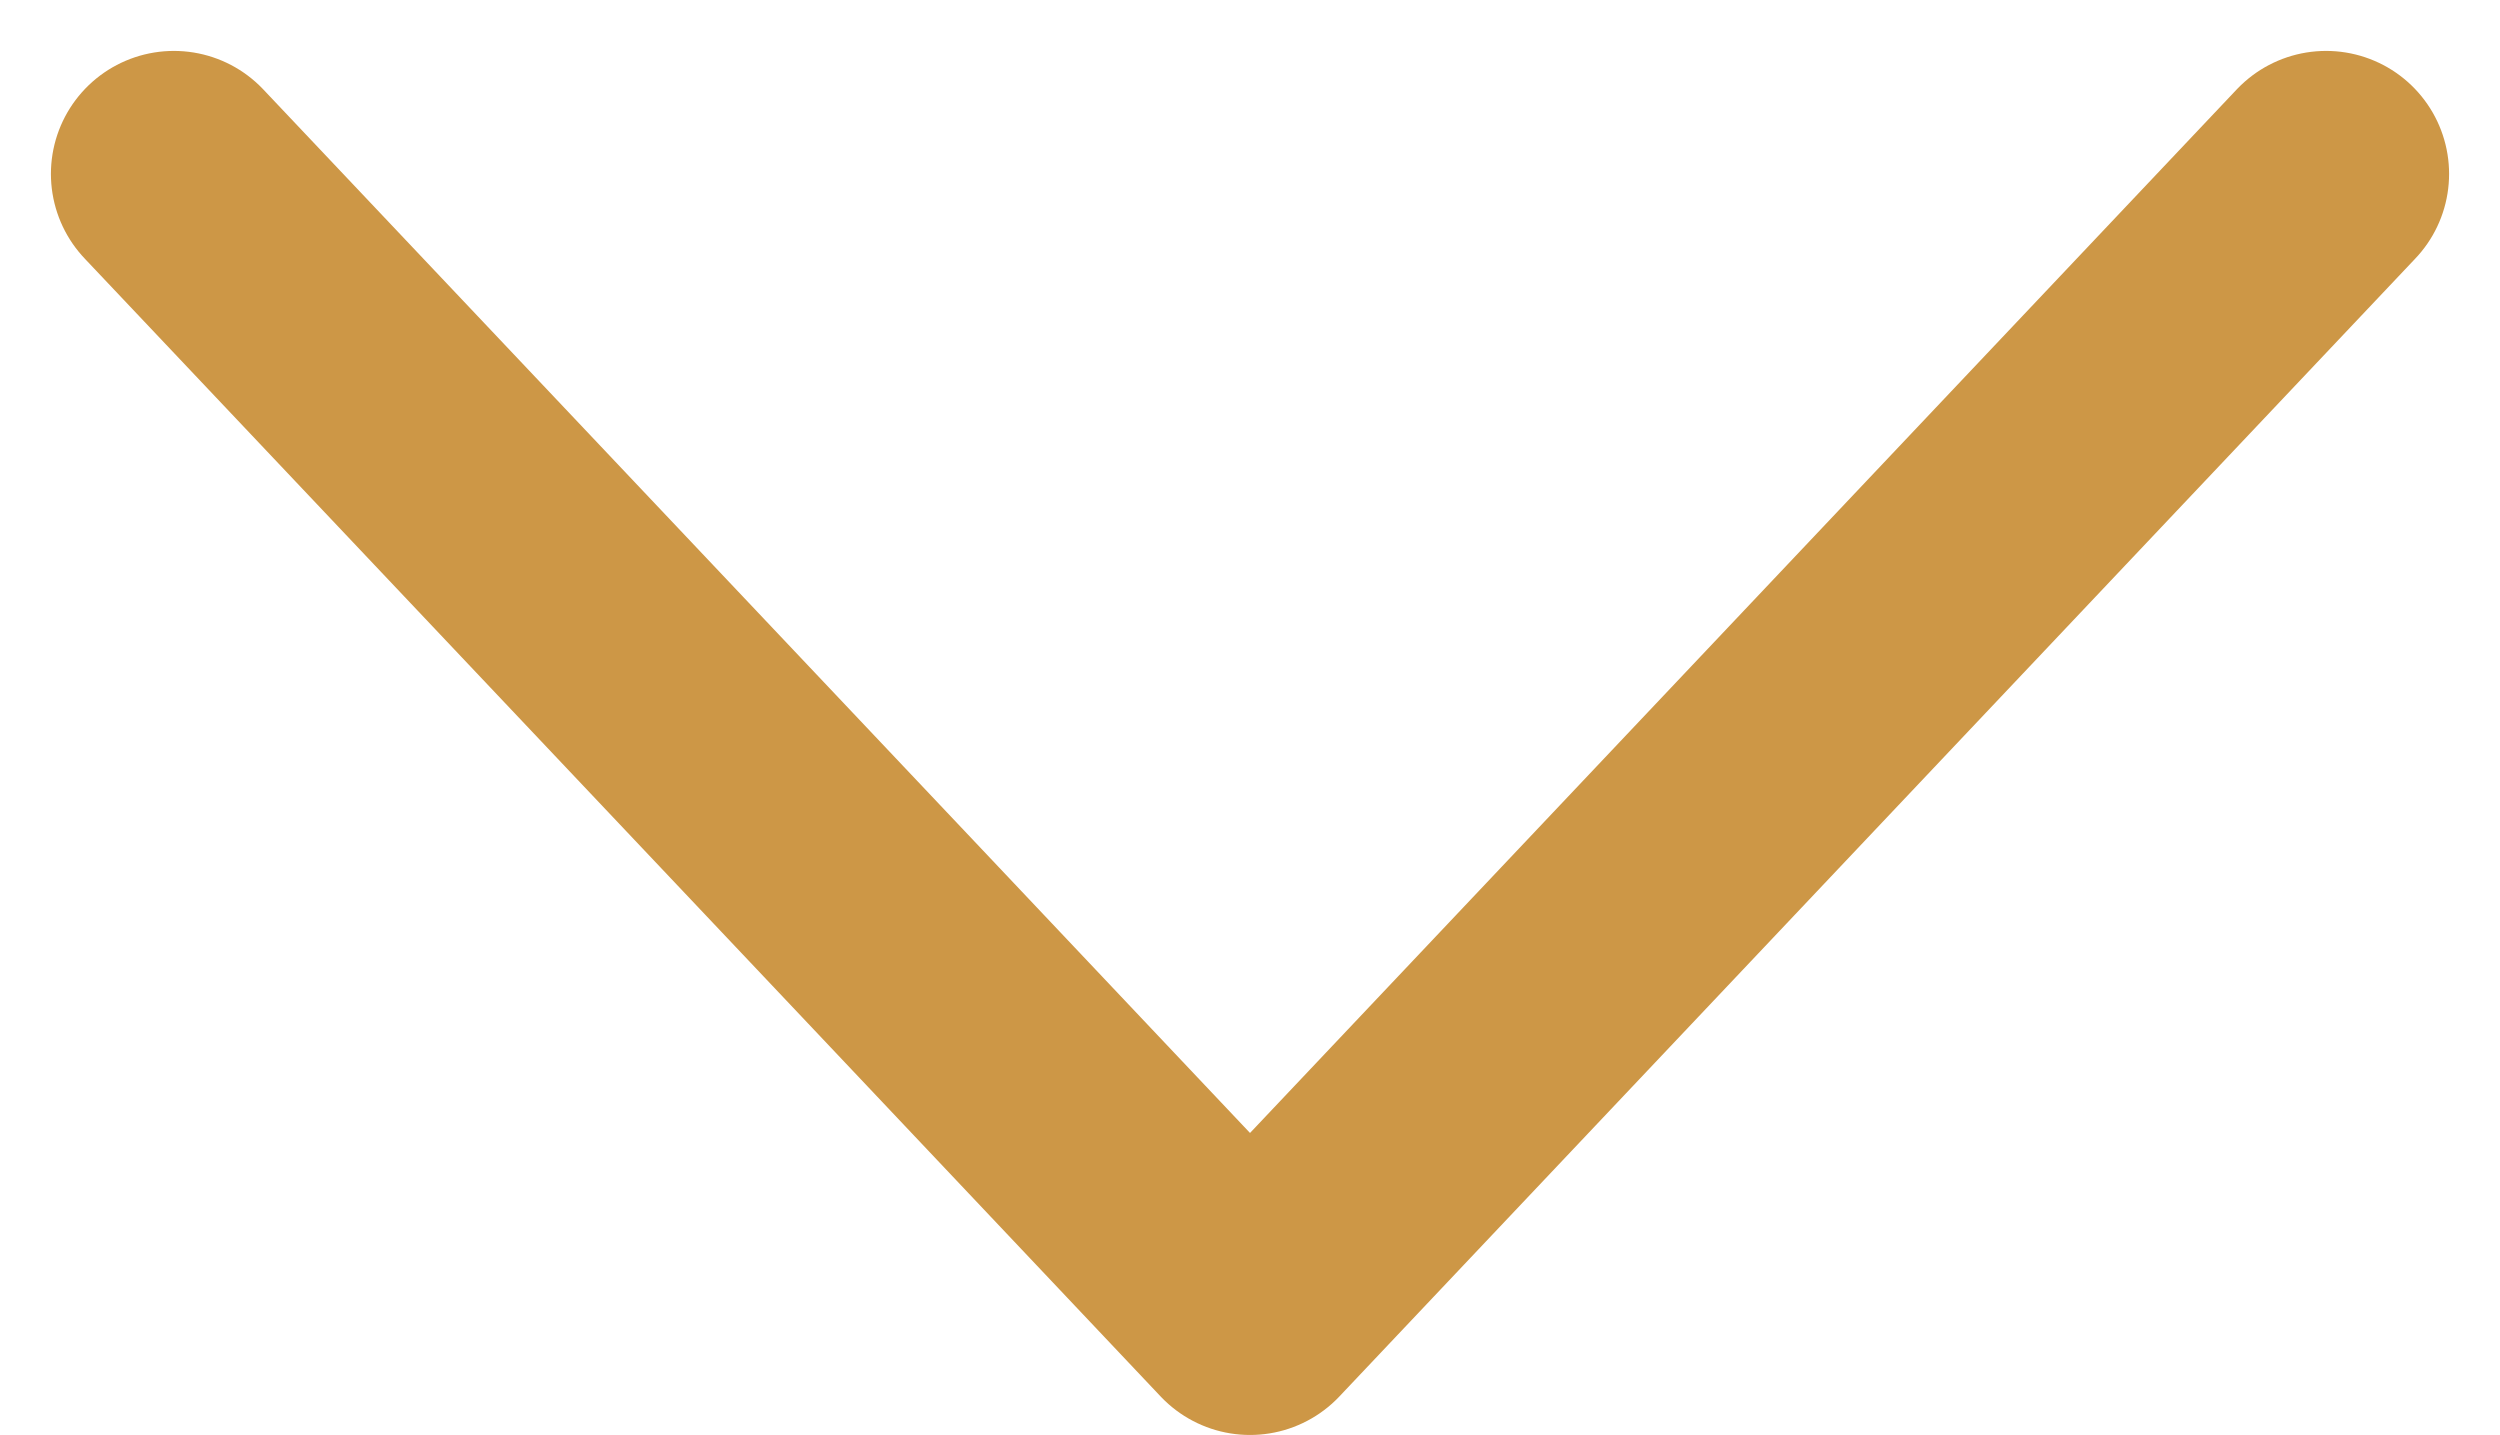
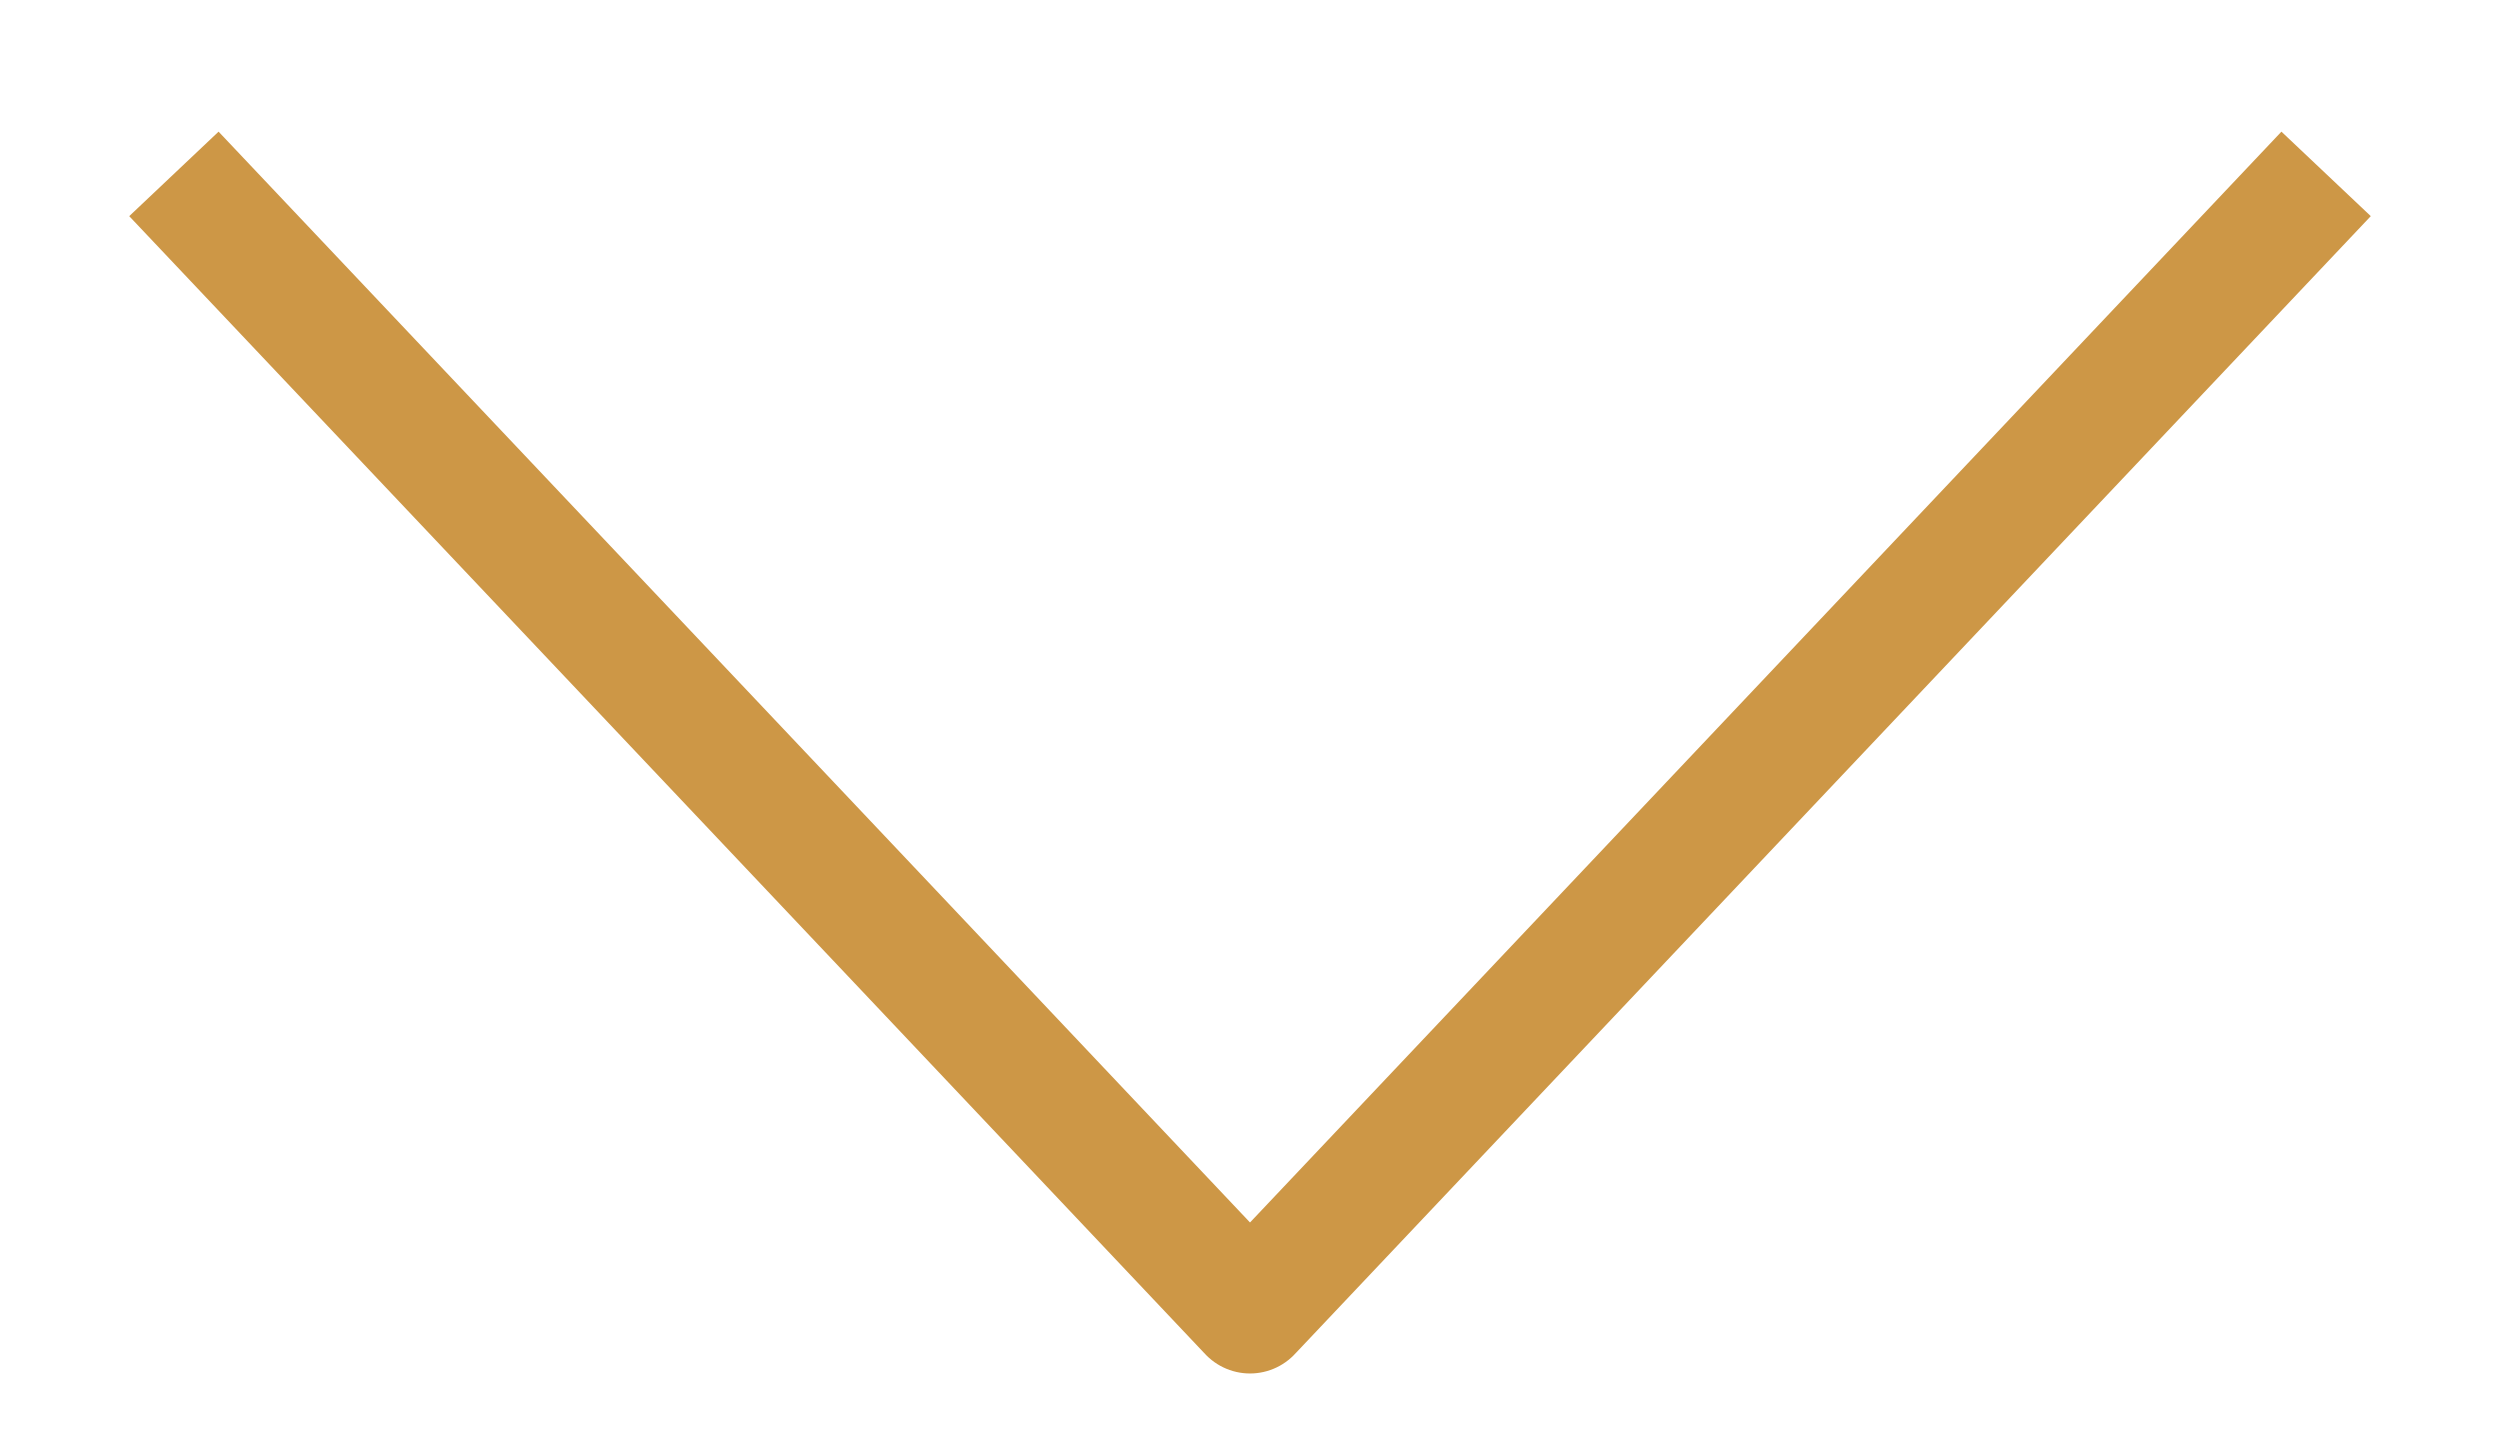
<svg xmlns="http://www.w3.org/2000/svg" width="20.328" height="11.668" viewBox="0 0 20.328 11.668">
  <g id="Path_2" data-name="Path 2" transform="translate(1.414 10.668) rotate(-90)">
-     <path id="Path" d="M9.254,0,3.085,5.834,0,8.75,9.254,17.5" fill="none" stroke="#cd9746" stroke-linecap="round" stroke-linejoin="round" stroke-miterlimit="10" stroke-width="2" />
+     <path id="Path" d="M9.254,0,3.085,5.834,0,8.75,9.254,17.5" fill="none" stroke="#cd9746" strokeLinecap="round" stroke-linejoin="round" stroke-miterlimit="10" strokeWidth="2" />
  </g>
</svg>
